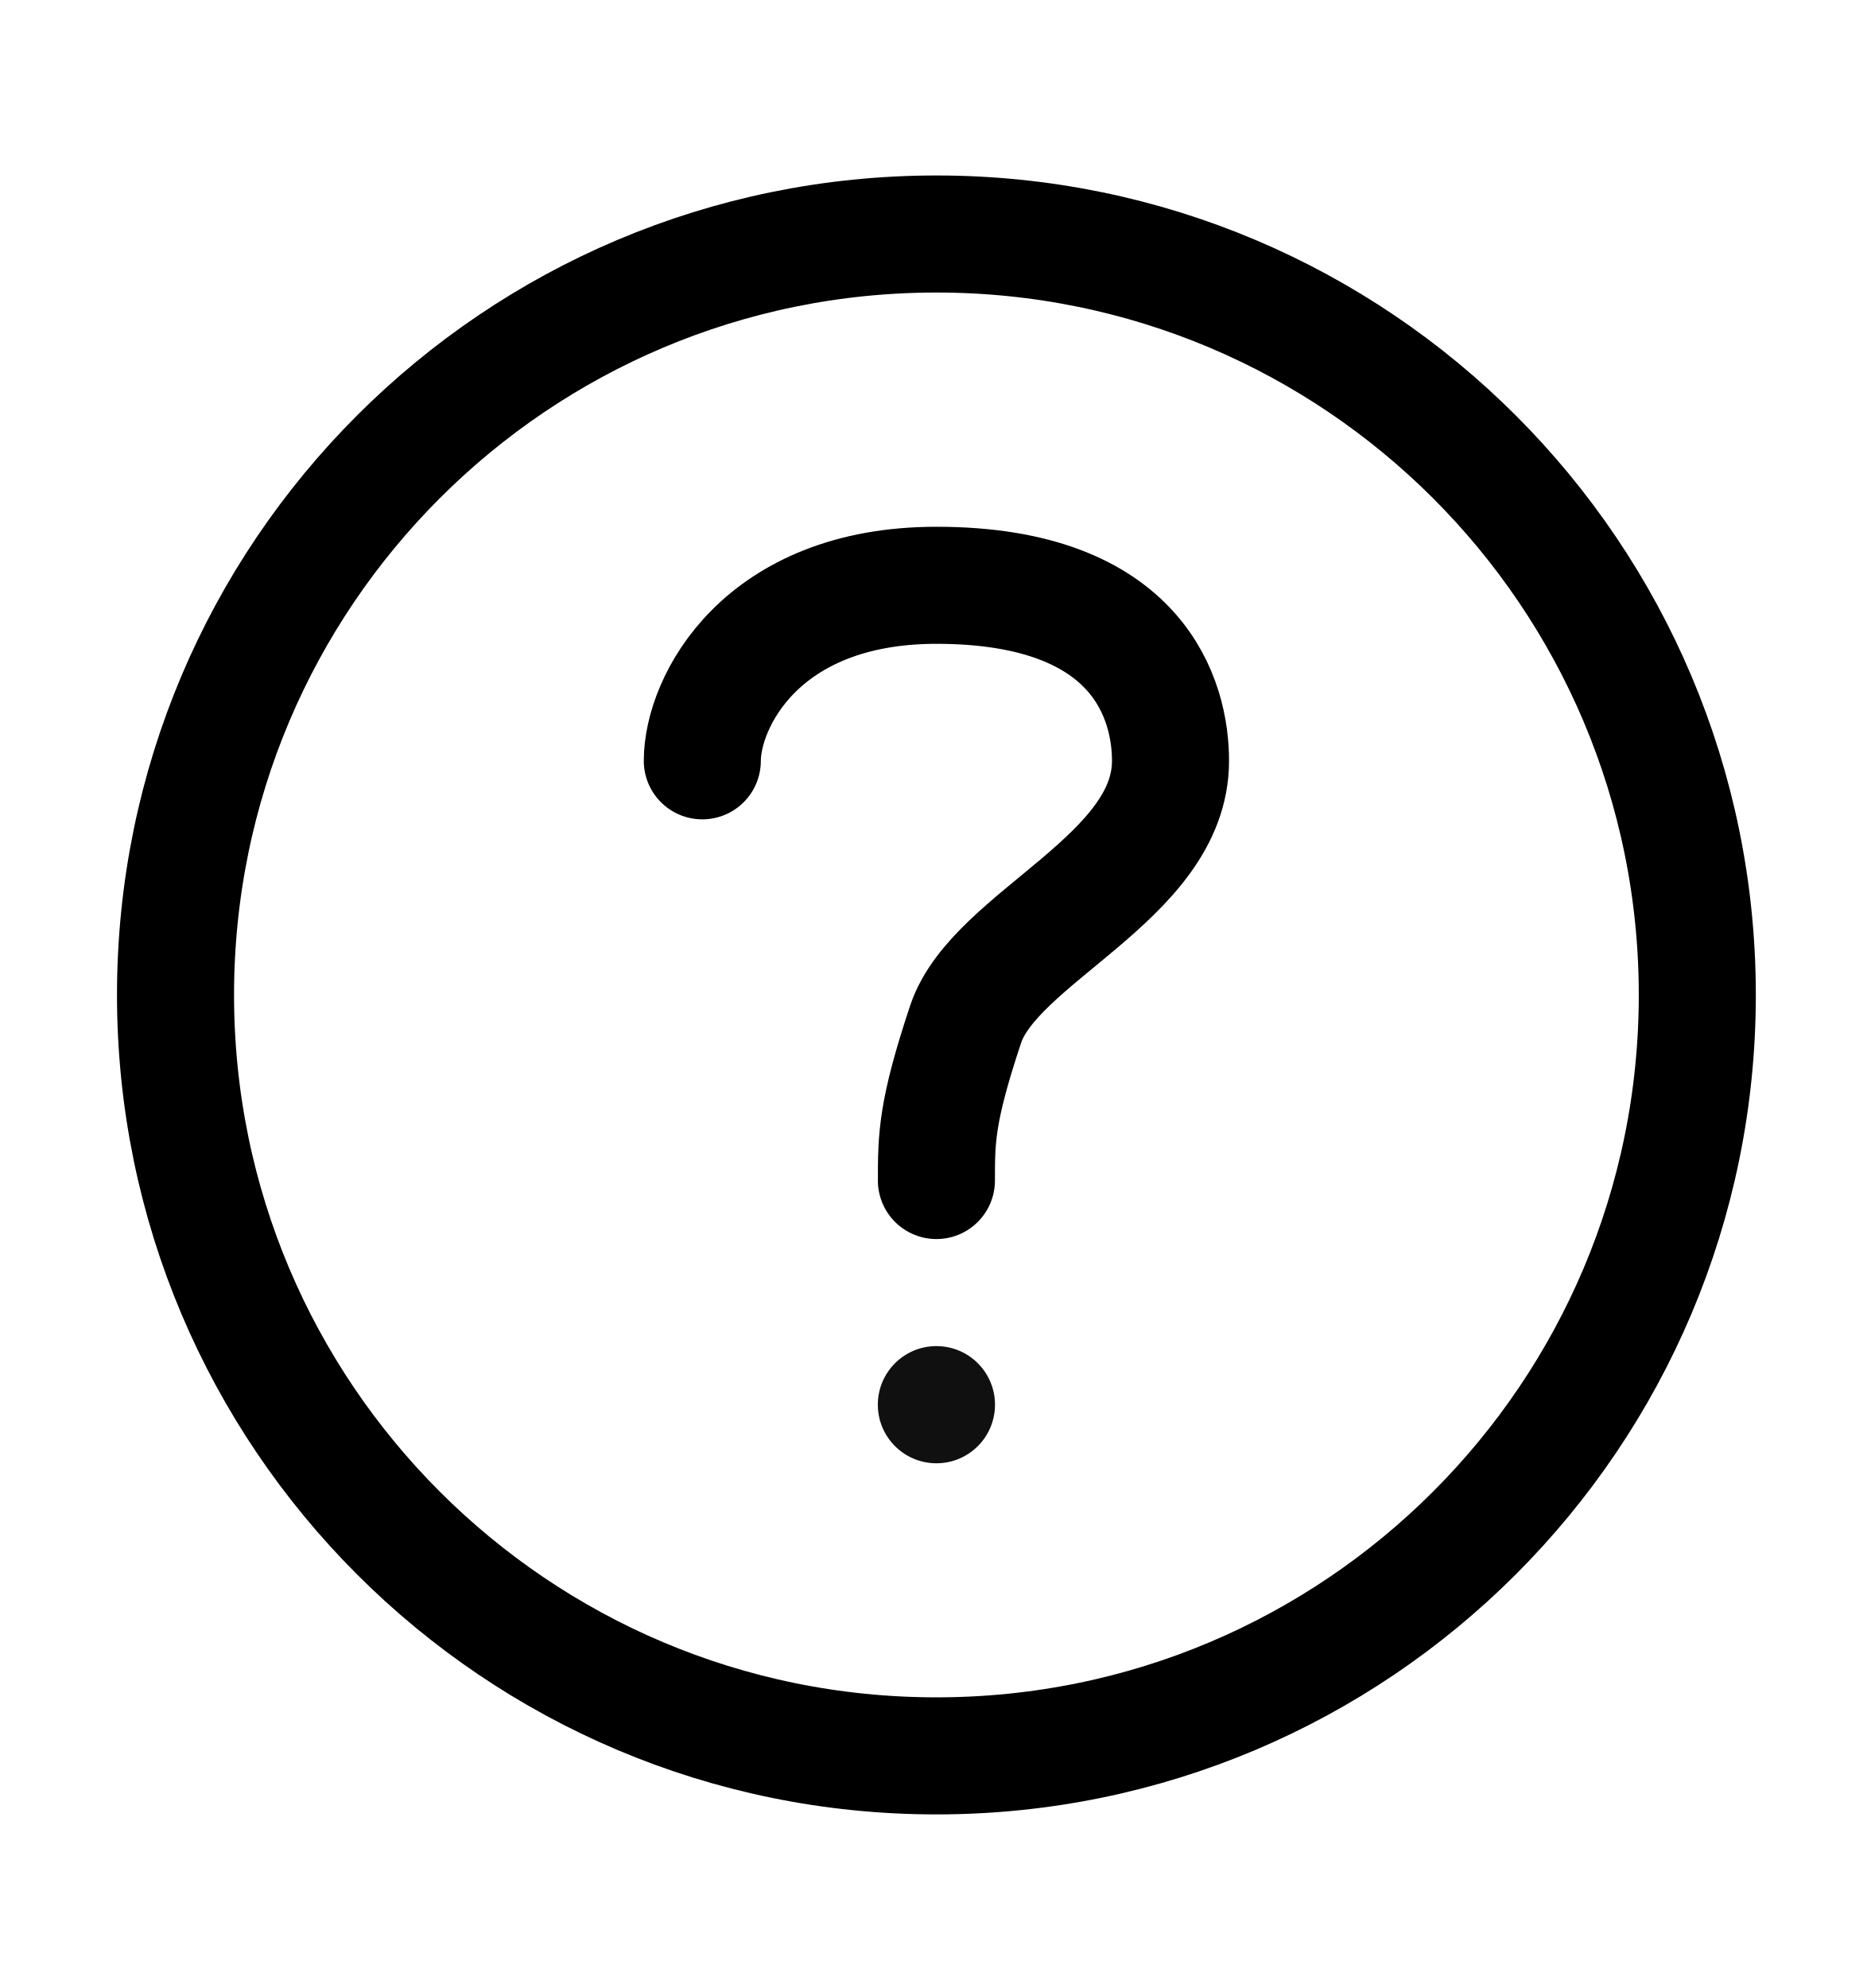
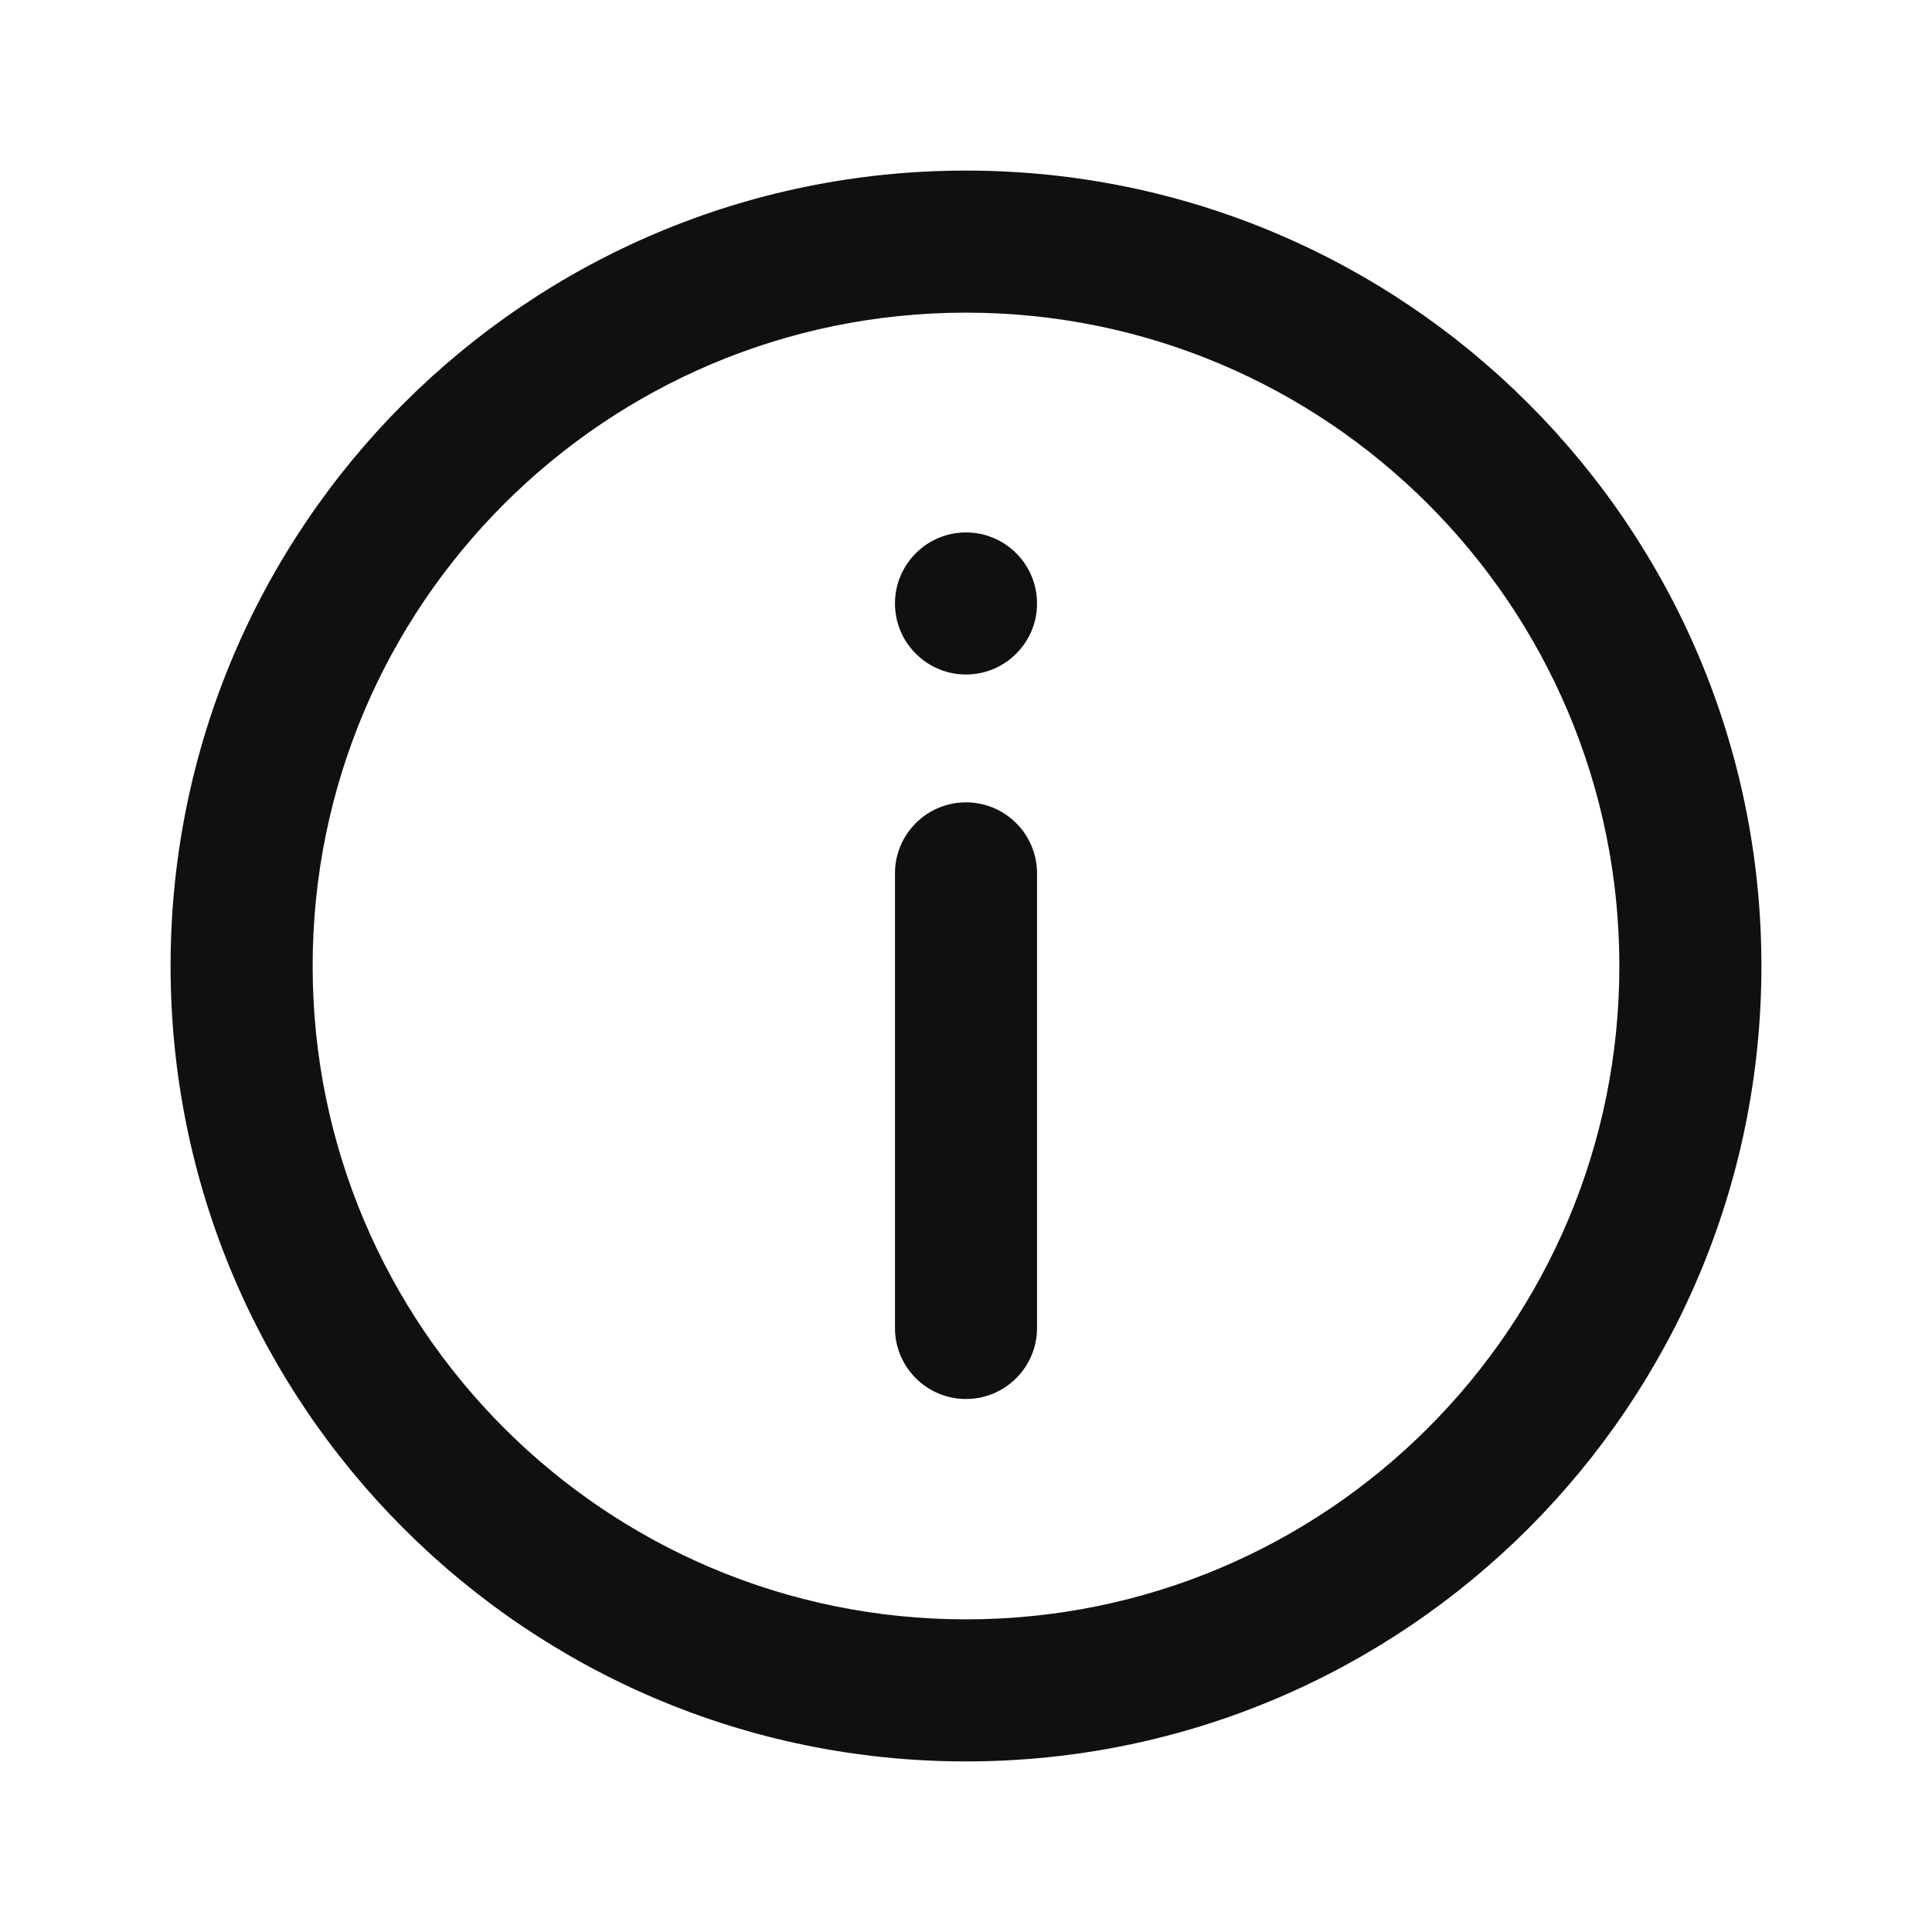
- <svg xmlns="http://www.w3.org/2000/svg" width="16" height="17" viewBox="0 0 16 17" fill="none">
-   <circle cx="8.008" cy="8.508" r="6.507" stroke="black" stroke-width="1.001" fill="none" />
-   <circle cx="8.008" cy="12.012" r="0.501" fill="#101010" />
-   <path d="M6.006 6.506C6.006 6.006 6.507 5.005 8.008 5.005C9.76 5.005 10.01 6.006 10.01 6.506C10.01 7.507 8.509 8.008 8.258 8.758C8.008 9.509 8.008 9.733 8.008 10.095" stroke="black" stroke-width="1.001" stroke-linecap="round" stroke-linejoin="round" fill="none" />
+ <svg xmlns="http://www.w3.org/2000/svg" width="17" height="17" viewBox="0 0 17 17" fill="none">
+   <path fill-rule="evenodd" clip-rule="evenodd" d="M8.5 14.249C11.675 14.249 14.249 11.675 14.249 8.5C14.249 5.325 11.675 2.751 8.5 2.751C5.325 2.751 2.751 5.325 2.751 8.5C2.751 11.675 5.325 14.249 8.5 14.249ZM8.5 15.499C12.365 15.499 15.499 12.365 15.499 8.5C15.499 4.635 12.365 1.501 8.5 1.501C4.635 1.501 1.501 4.635 1.501 8.5C1.501 12.365 4.635 15.499 8.5 15.499Z" fill="#101010" />
+   <path fill-rule="evenodd" clip-rule="evenodd" d="M8.5 7.06C8.845 7.06 9.125 7.34 9.125 7.685V11.685C9.125 12.03 8.845 12.31 8.5 12.31C8.155 12.31 7.875 12.03 7.875 11.685V7.685C7.875 7.34 8.155 7.06 8.5 7.06Z" fill="#101010" />
+   <path d="M8.5 5.935C8.845 5.935 9.125 5.655 9.125 5.31C9.125 4.965 8.845 4.685 8.5 4.685C8.155 4.685 7.875 4.965 7.875 5.31C7.875 5.655 8.155 5.935 8.5 5.935Z" fill="#101010" />
</svg>
